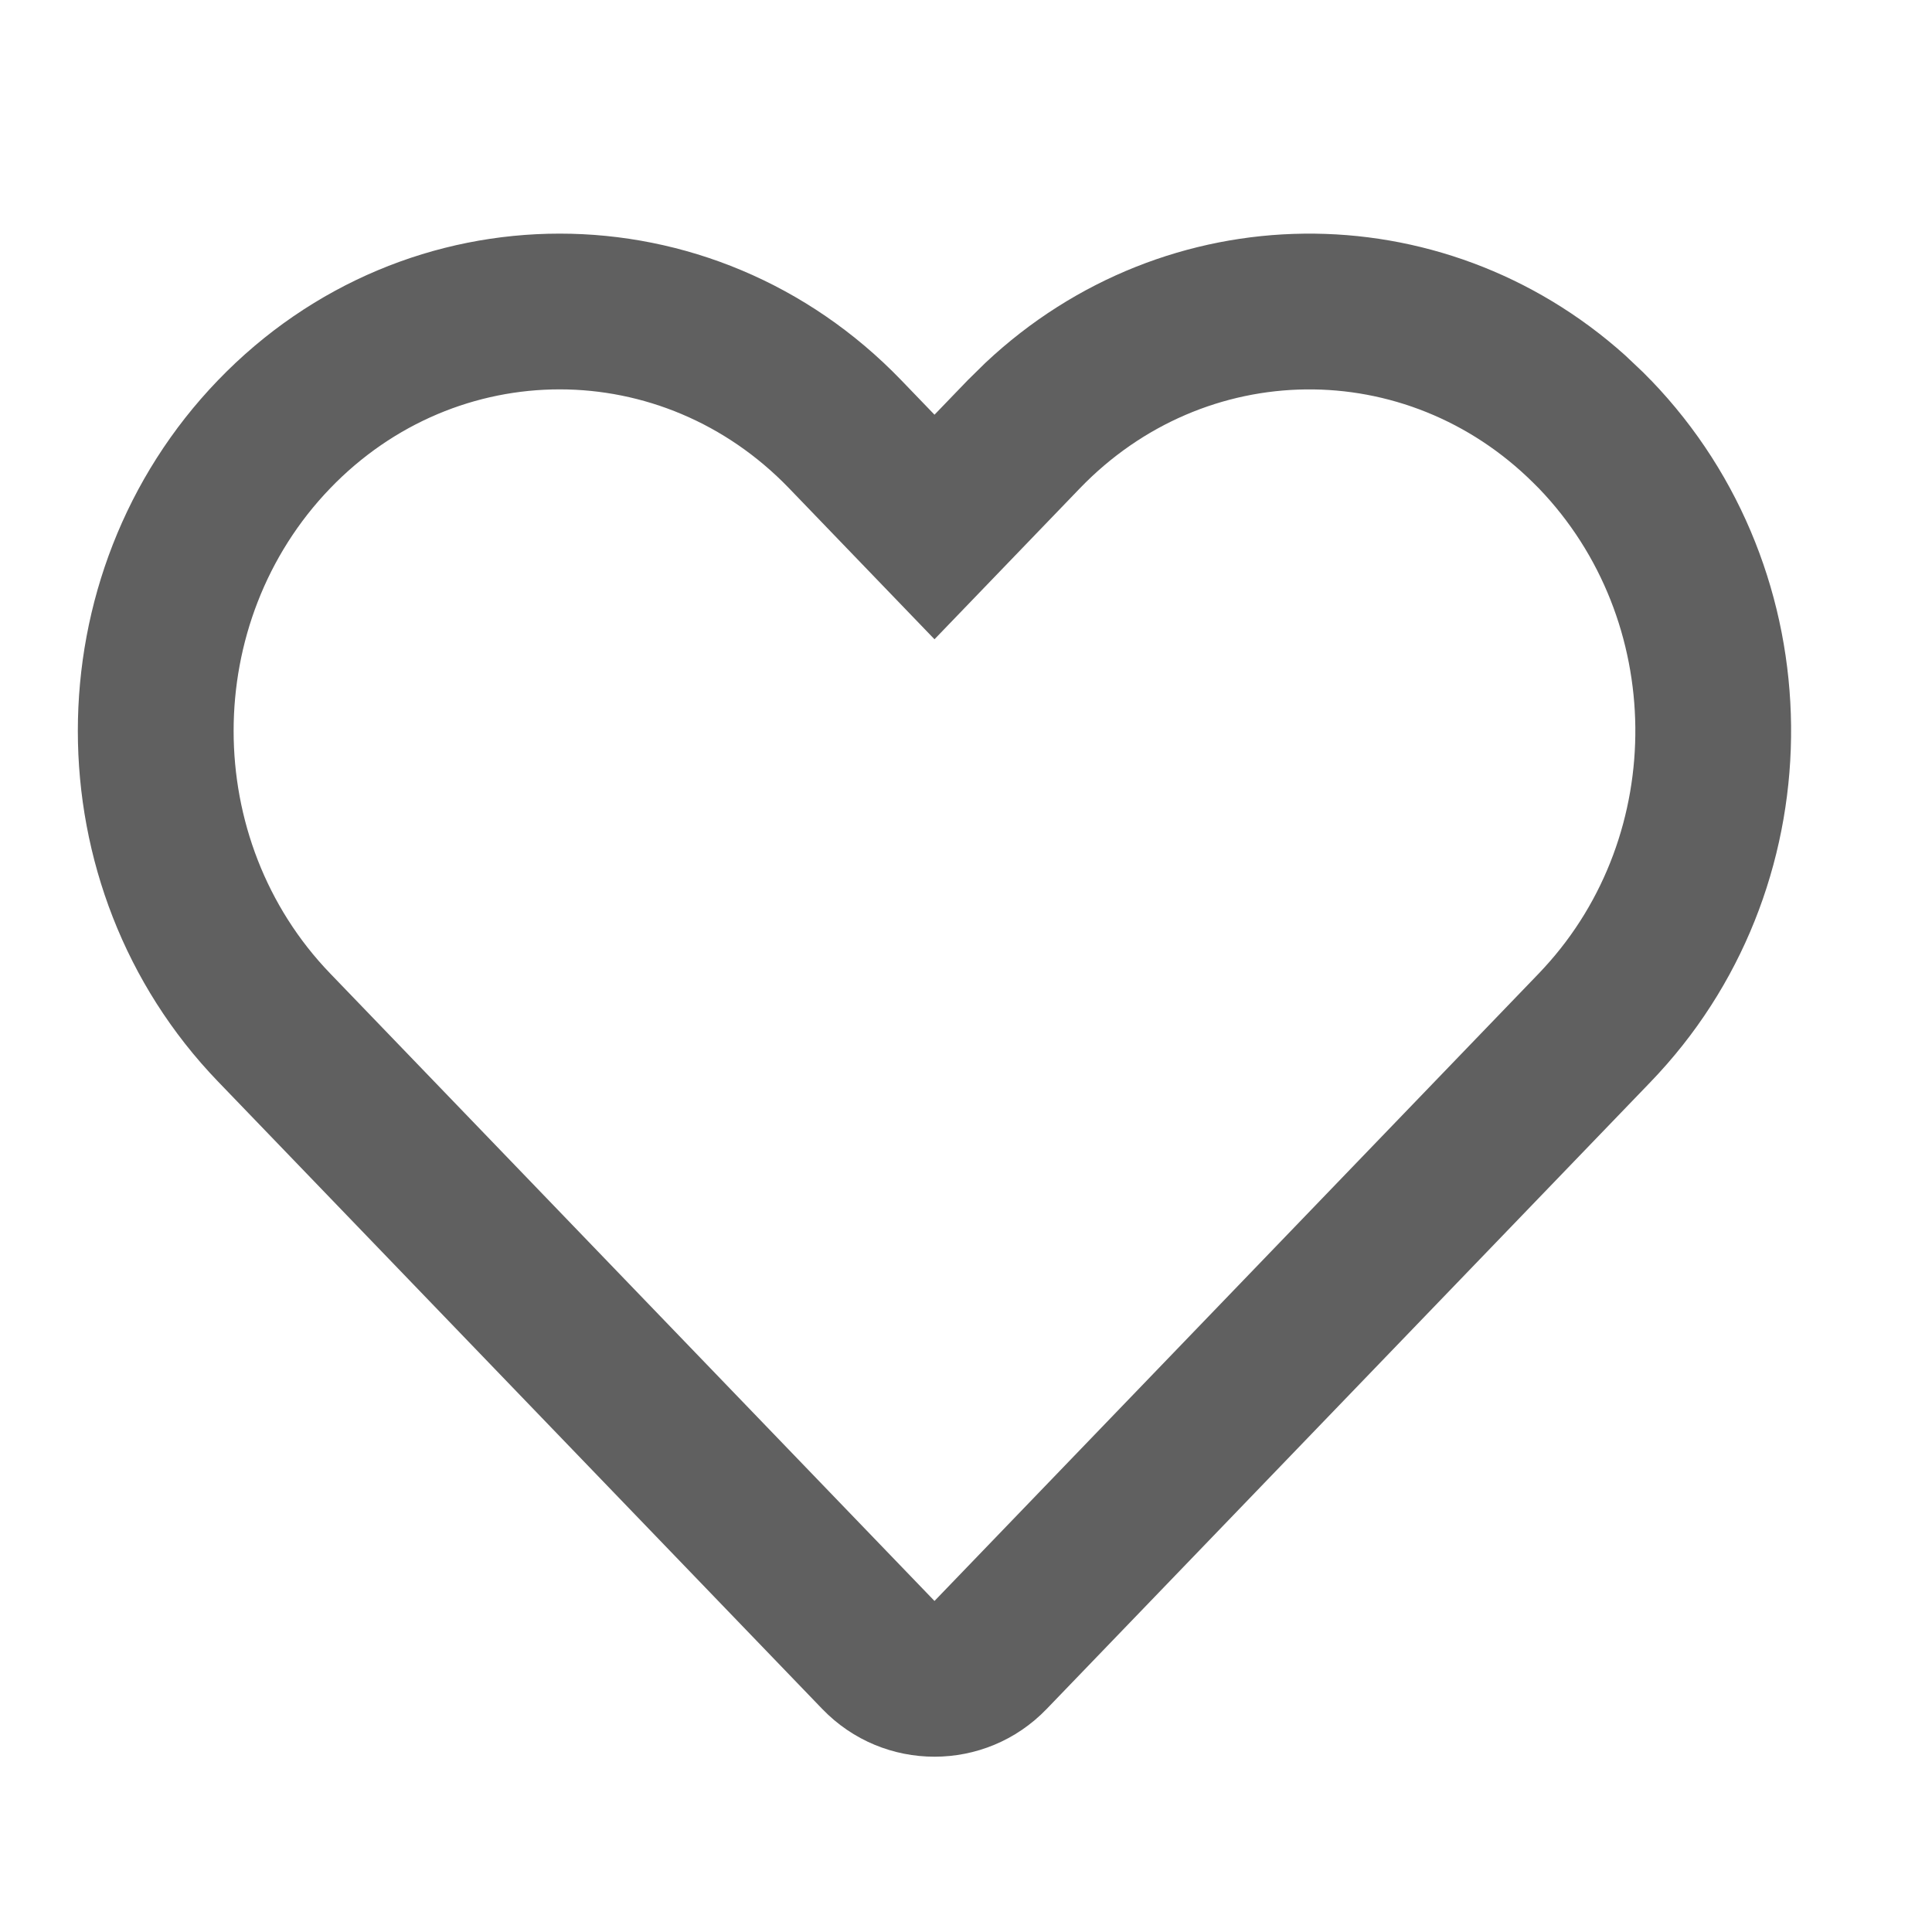
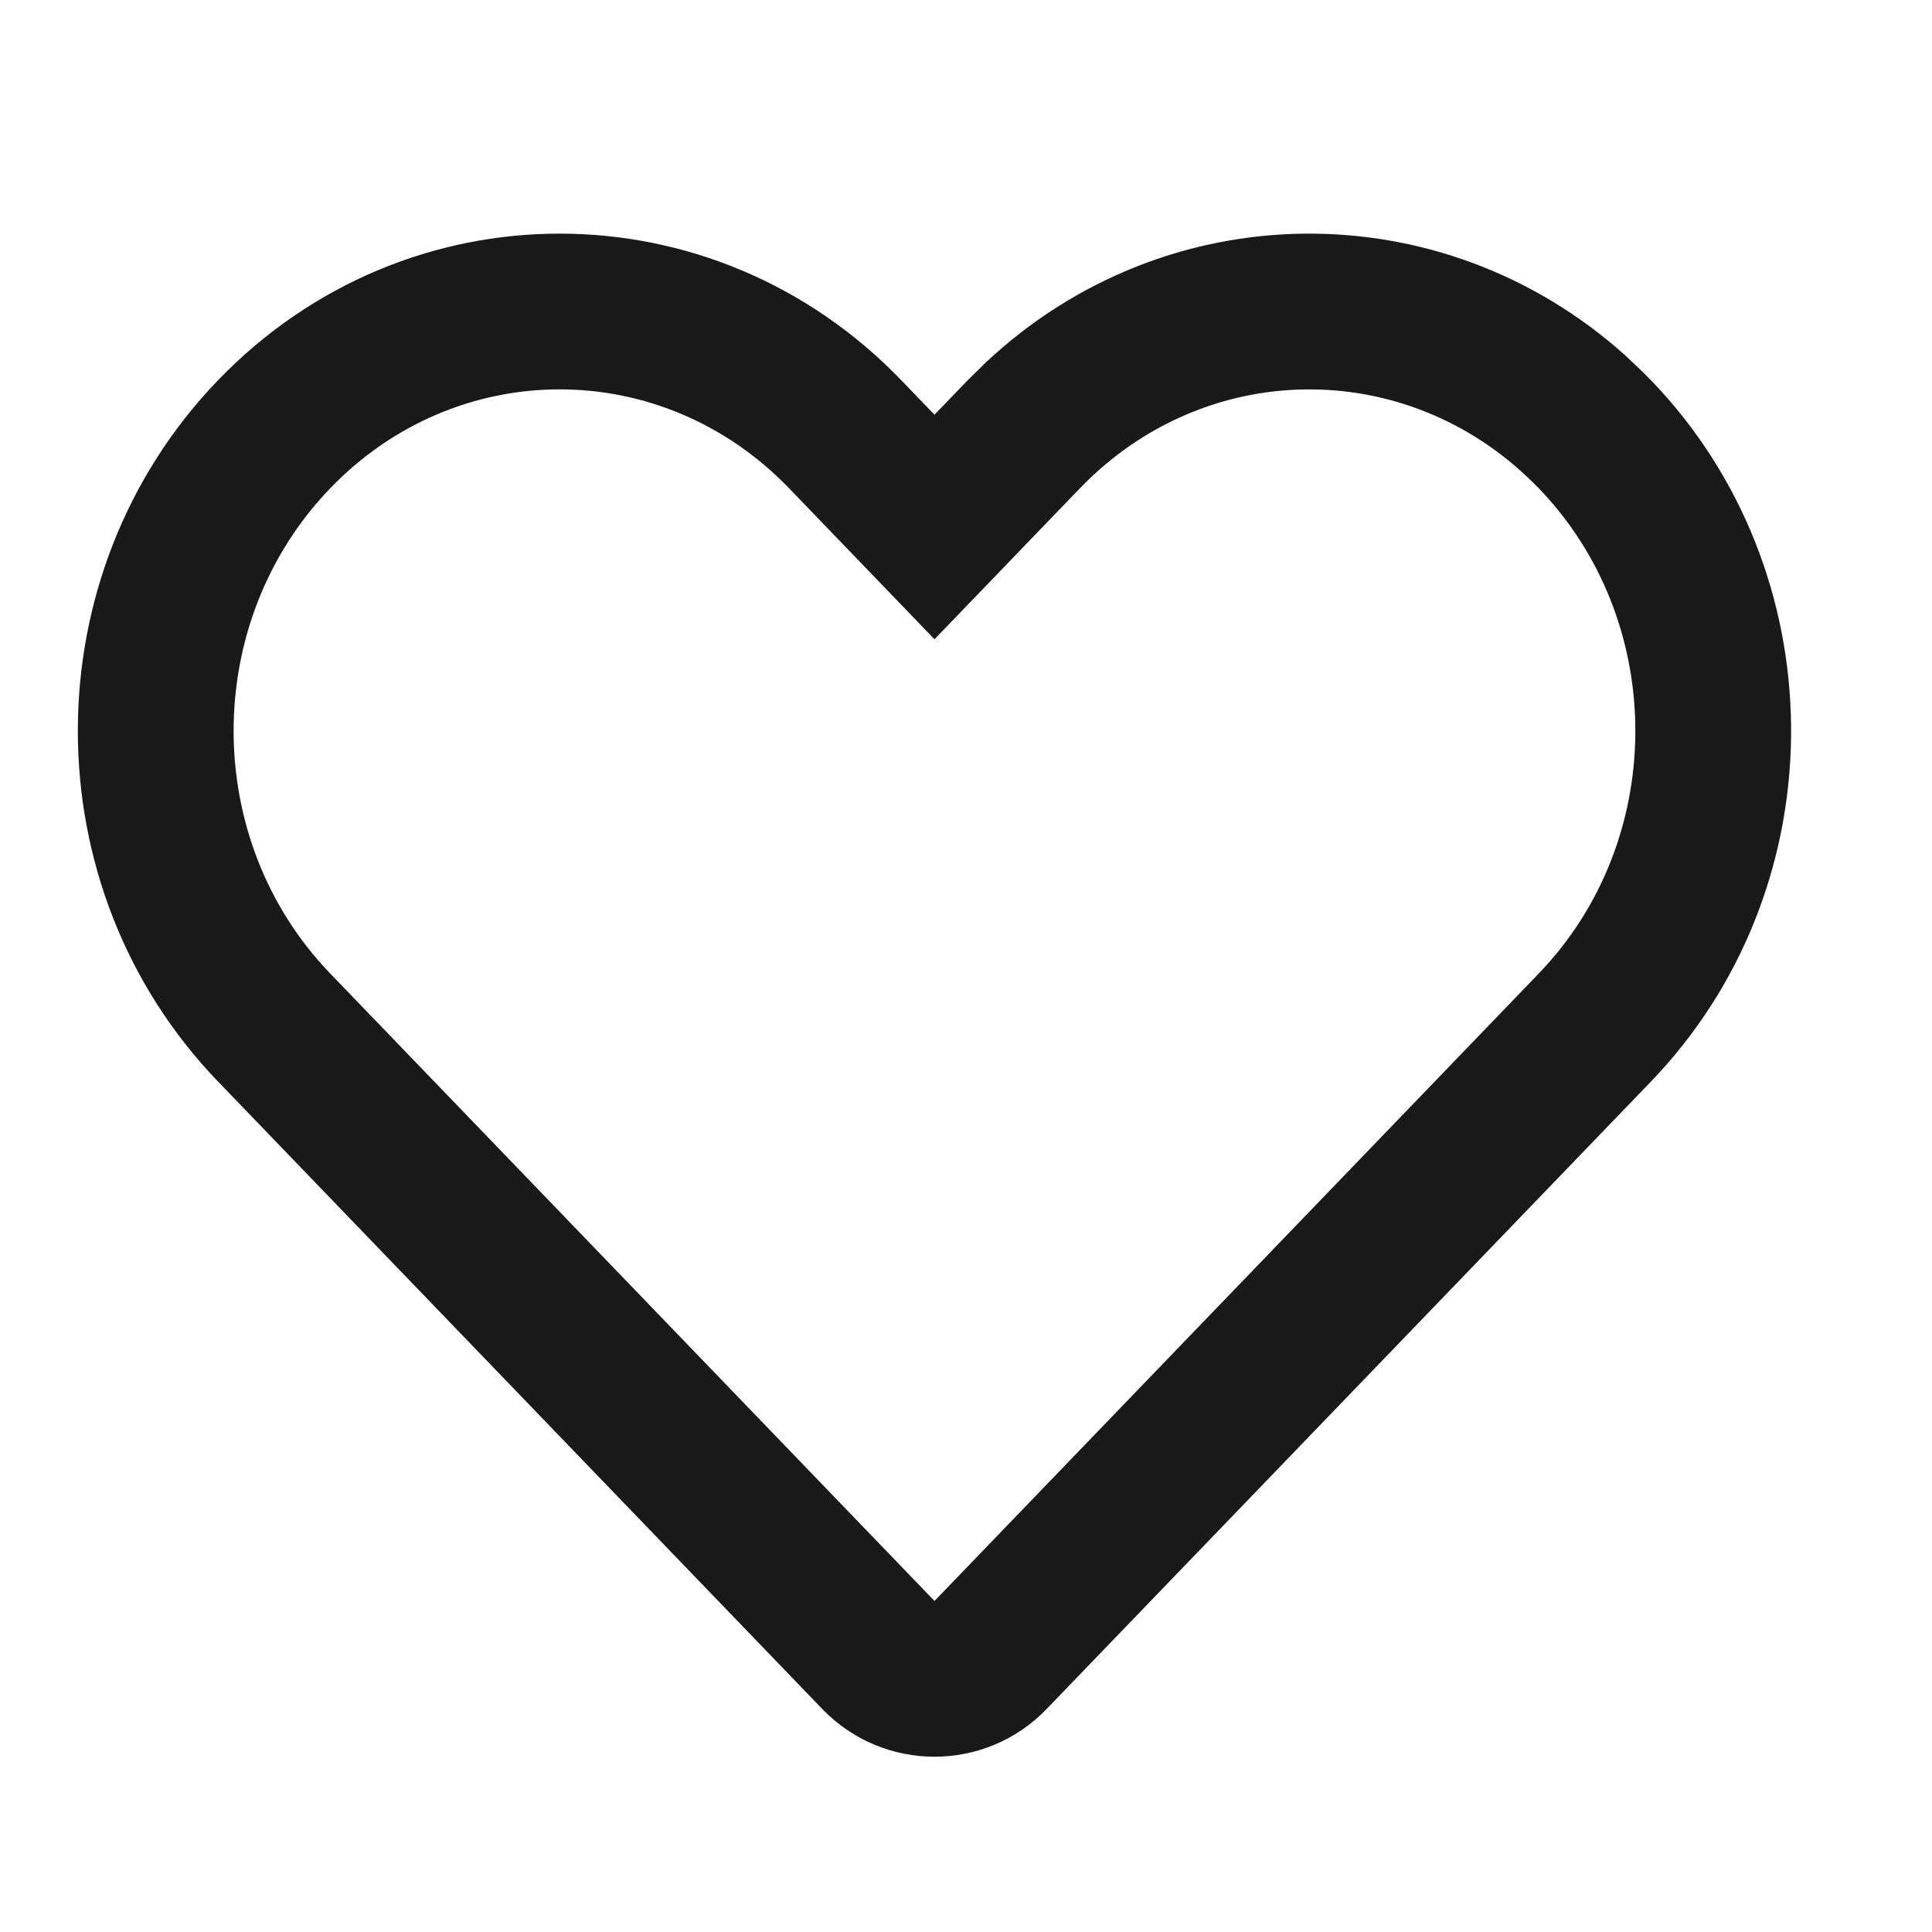
<svg xmlns="http://www.w3.org/2000/svg" width="26" height="26" viewBox="0 0 26 26" fill="none">
-   <path d="M13.261 4.883C15.691 2.599 19.399 2.565 21.87 4.781L22.113 5.011L22.121 5.019L22.21 5.11L22.219 5.118C24.698 7.692 24.731 11.827 22.322 14.444L22.314 14.453L22.227 14.545L22.219 14.554L14.085 22.999C13.261 23.855 11.891 23.855 11.066 22.999L2.933 14.554C0.419 11.944 0.419 7.728 2.933 5.118C5.468 2.486 9.595 2.486 12.13 5.118L12.576 5.581L13.022 5.118L13.261 4.883ZM20.636 6.499C18.922 4.797 16.219 4.821 14.532 6.572L12.576 8.603L10.62 6.572C8.91 4.796 6.153 4.796 4.443 6.572C2.711 8.371 2.711 11.302 4.443 13.1L12.576 21.545L20.709 13.1L20.78 13.024C22.441 11.22 22.416 8.345 20.709 6.572L20.636 6.499Z" fill="#606060" />
+   <path d="M13.261 4.883C15.691 2.599 19.399 2.565 21.87 4.781L22.113 5.011L22.121 5.019L22.21 5.11L22.219 5.118C24.698 7.692 24.731 11.827 22.322 14.444L22.314 14.453L22.227 14.545L22.219 14.554L14.085 22.999C13.261 23.855 11.891 23.855 11.066 22.999L2.933 14.554C0.419 11.944 0.419 7.728 2.933 5.118C5.468 2.486 9.595 2.486 12.13 5.118L12.576 5.581L13.022 5.118L13.261 4.883ZM20.636 6.499C18.922 4.797 16.219 4.821 14.532 6.572L12.576 8.603L10.62 6.572C8.91 4.796 6.153 4.796 4.443 6.572C2.711 8.371 2.711 11.302 4.443 13.1L12.576 21.545L20.709 13.1L20.78 13.024C22.441 11.22 22.416 8.345 20.709 6.572L20.636 6.499Z" fill="#191919" />
</svg>
